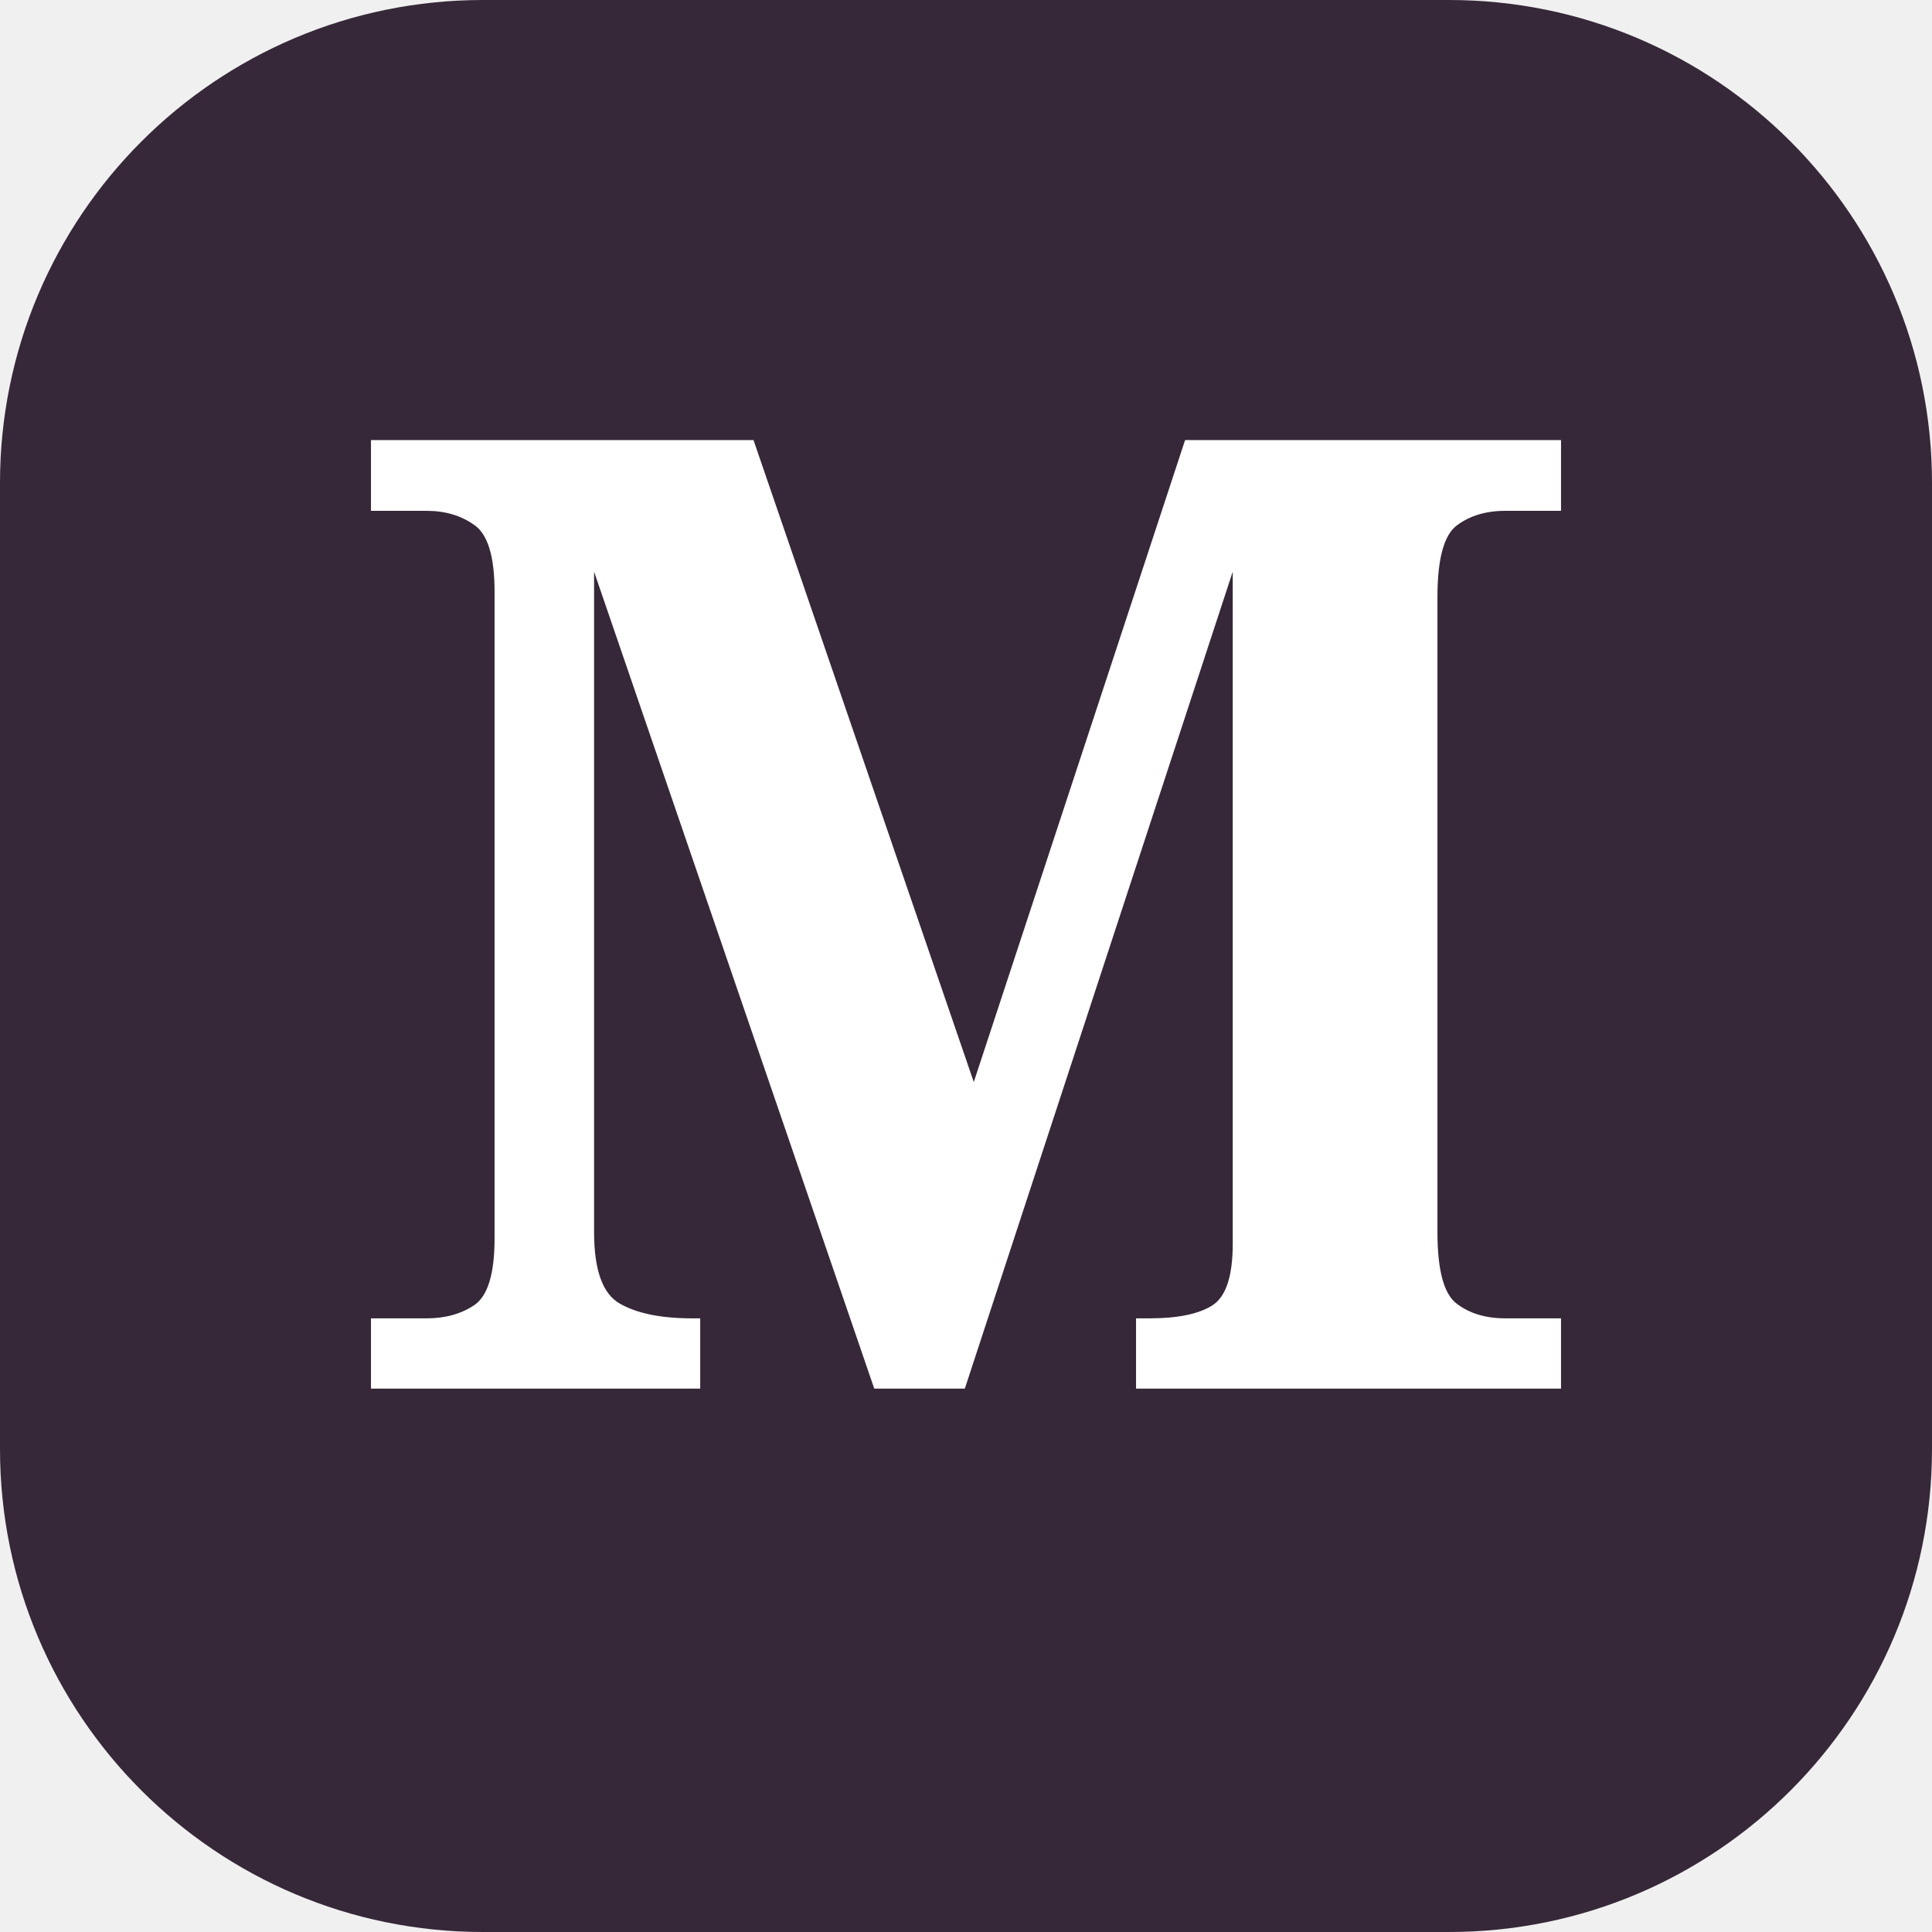
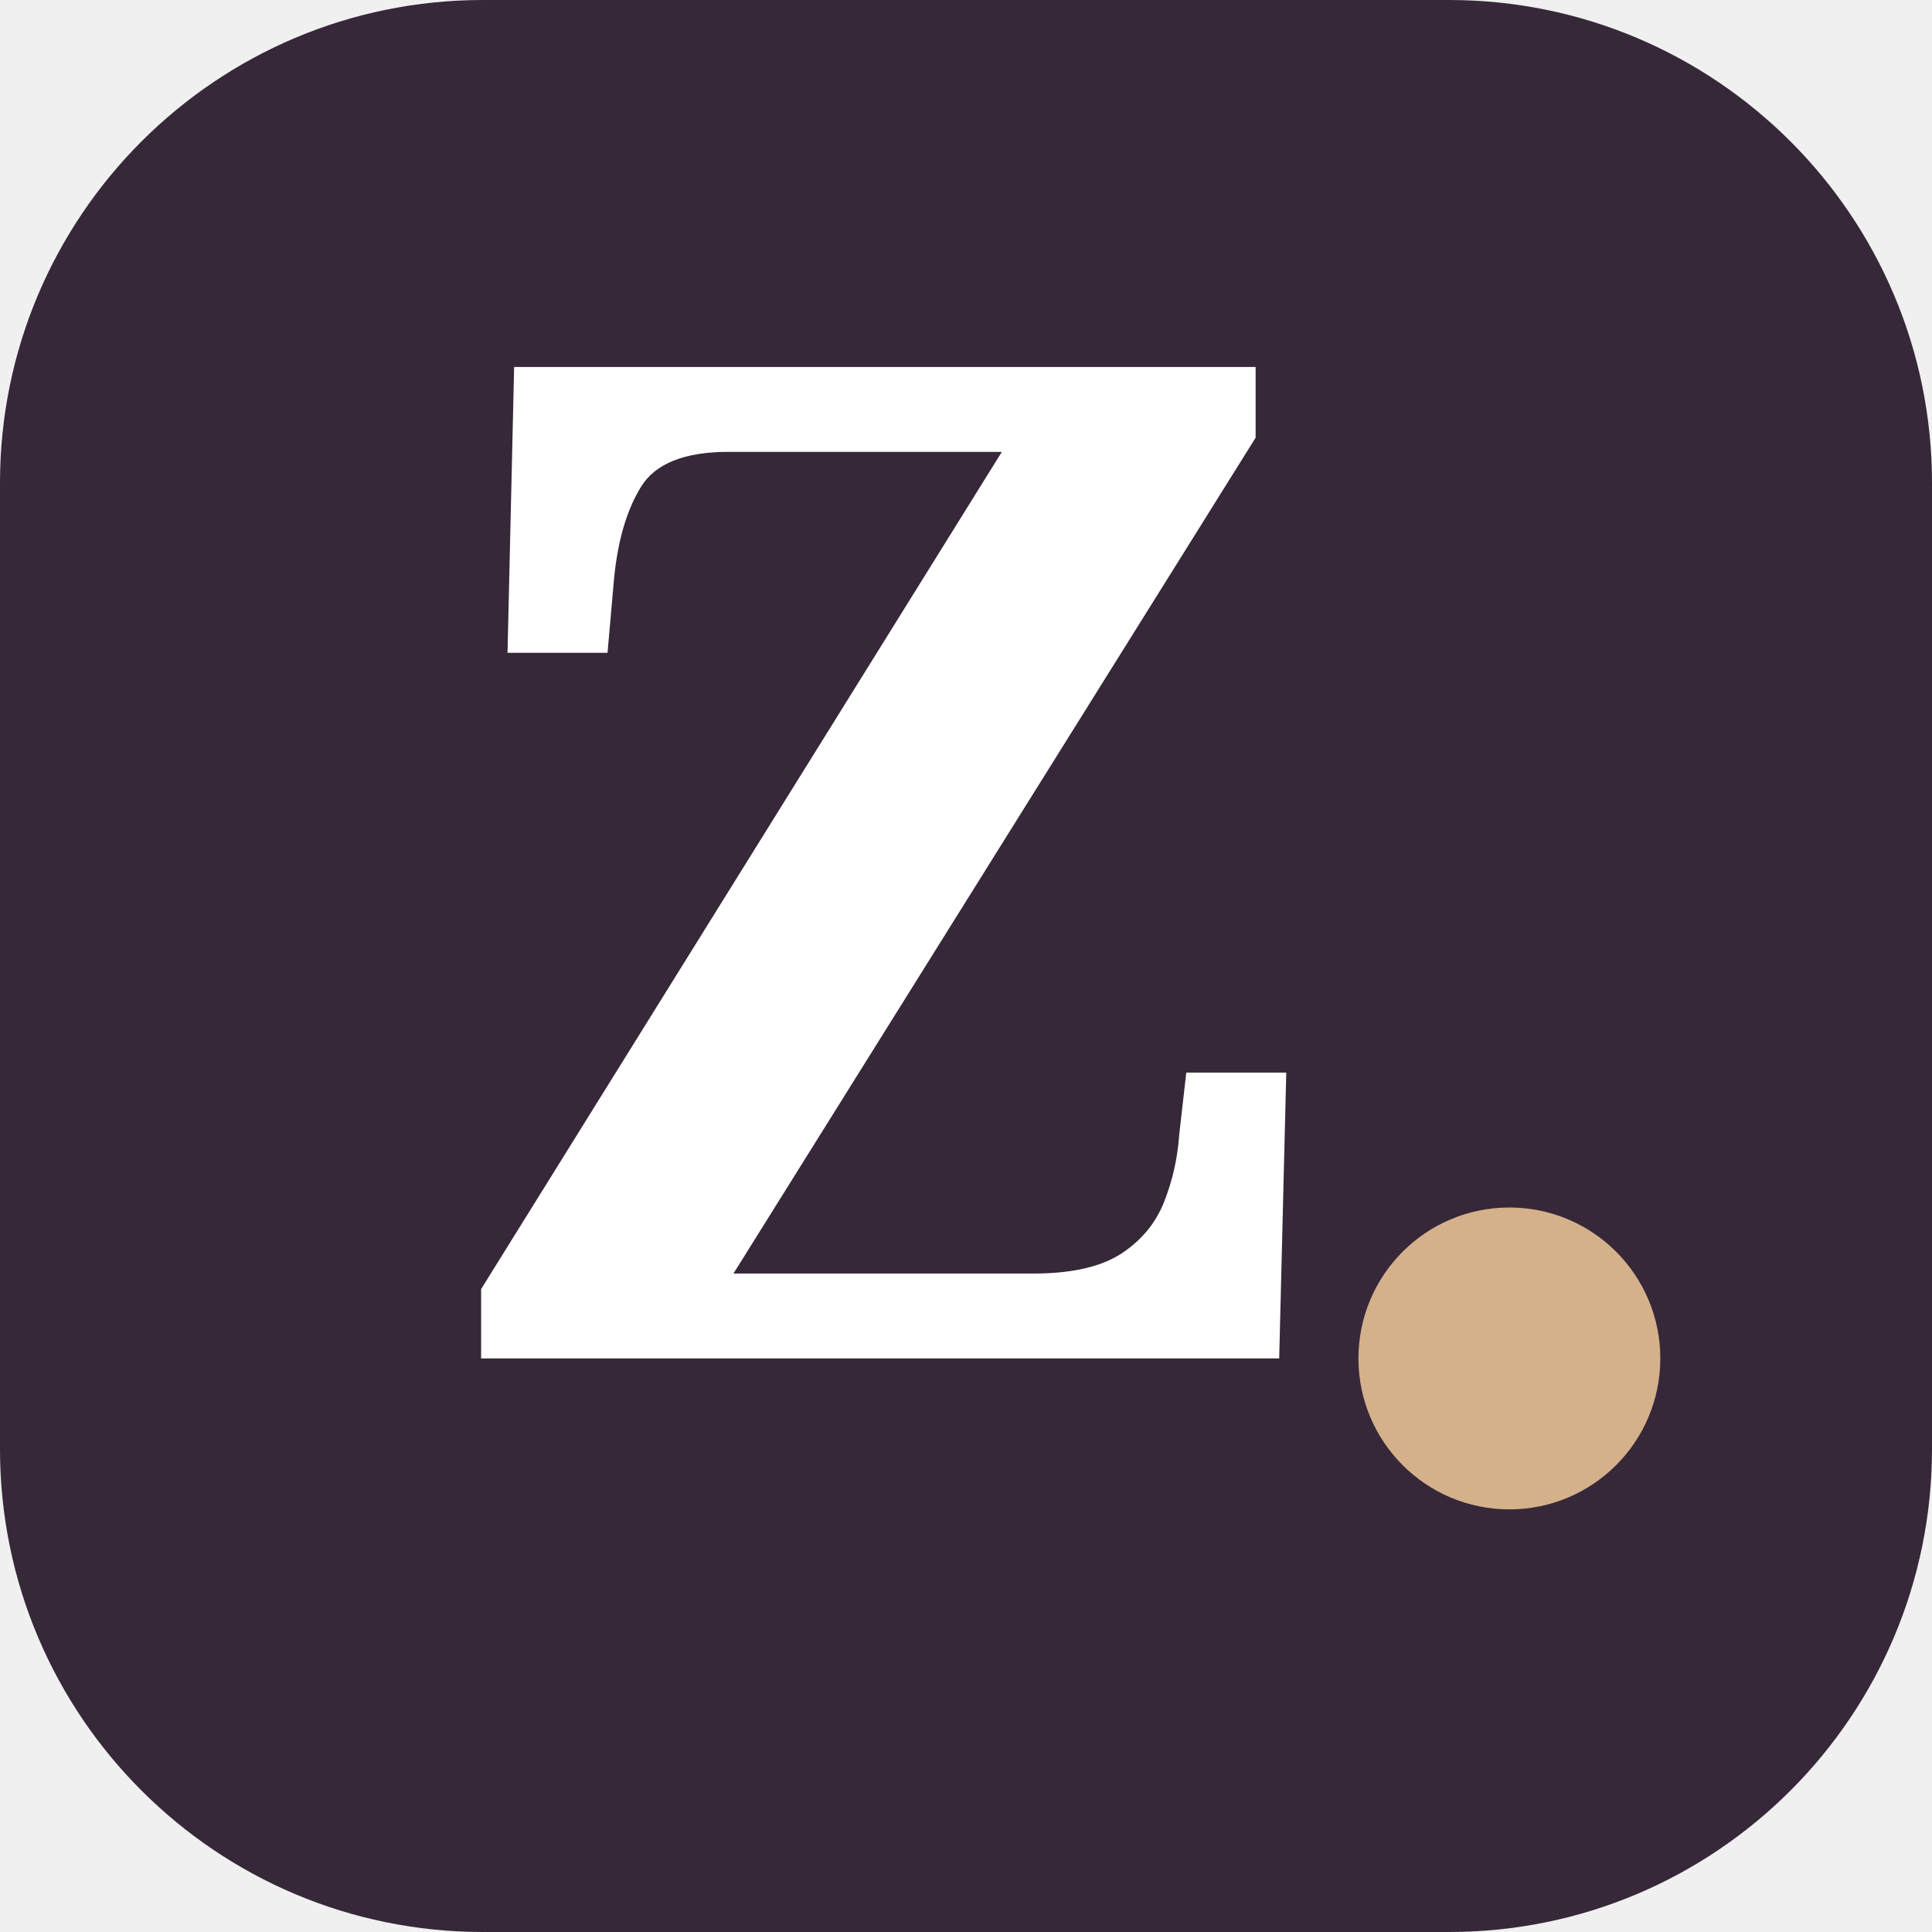
<svg xmlns="http://www.w3.org/2000/svg" viewBox="0 0 64 64">
  <rect width="64" height="64" rx="16" fill="#362838" />
-   <text x="32" y="46" text-anchor="middle" fill="#ffffff" font-family="Georgia,serif" font-weight="bold" font-size="44">M</text>
+   <text x="14" y="45" fill="#ffffff" font-family="Georgia,serif" font-weight="bold" font-size="46">Z</text>
+   <circle cx="50" cy="45" r="5" fill="#d4b18b" />
</svg>
